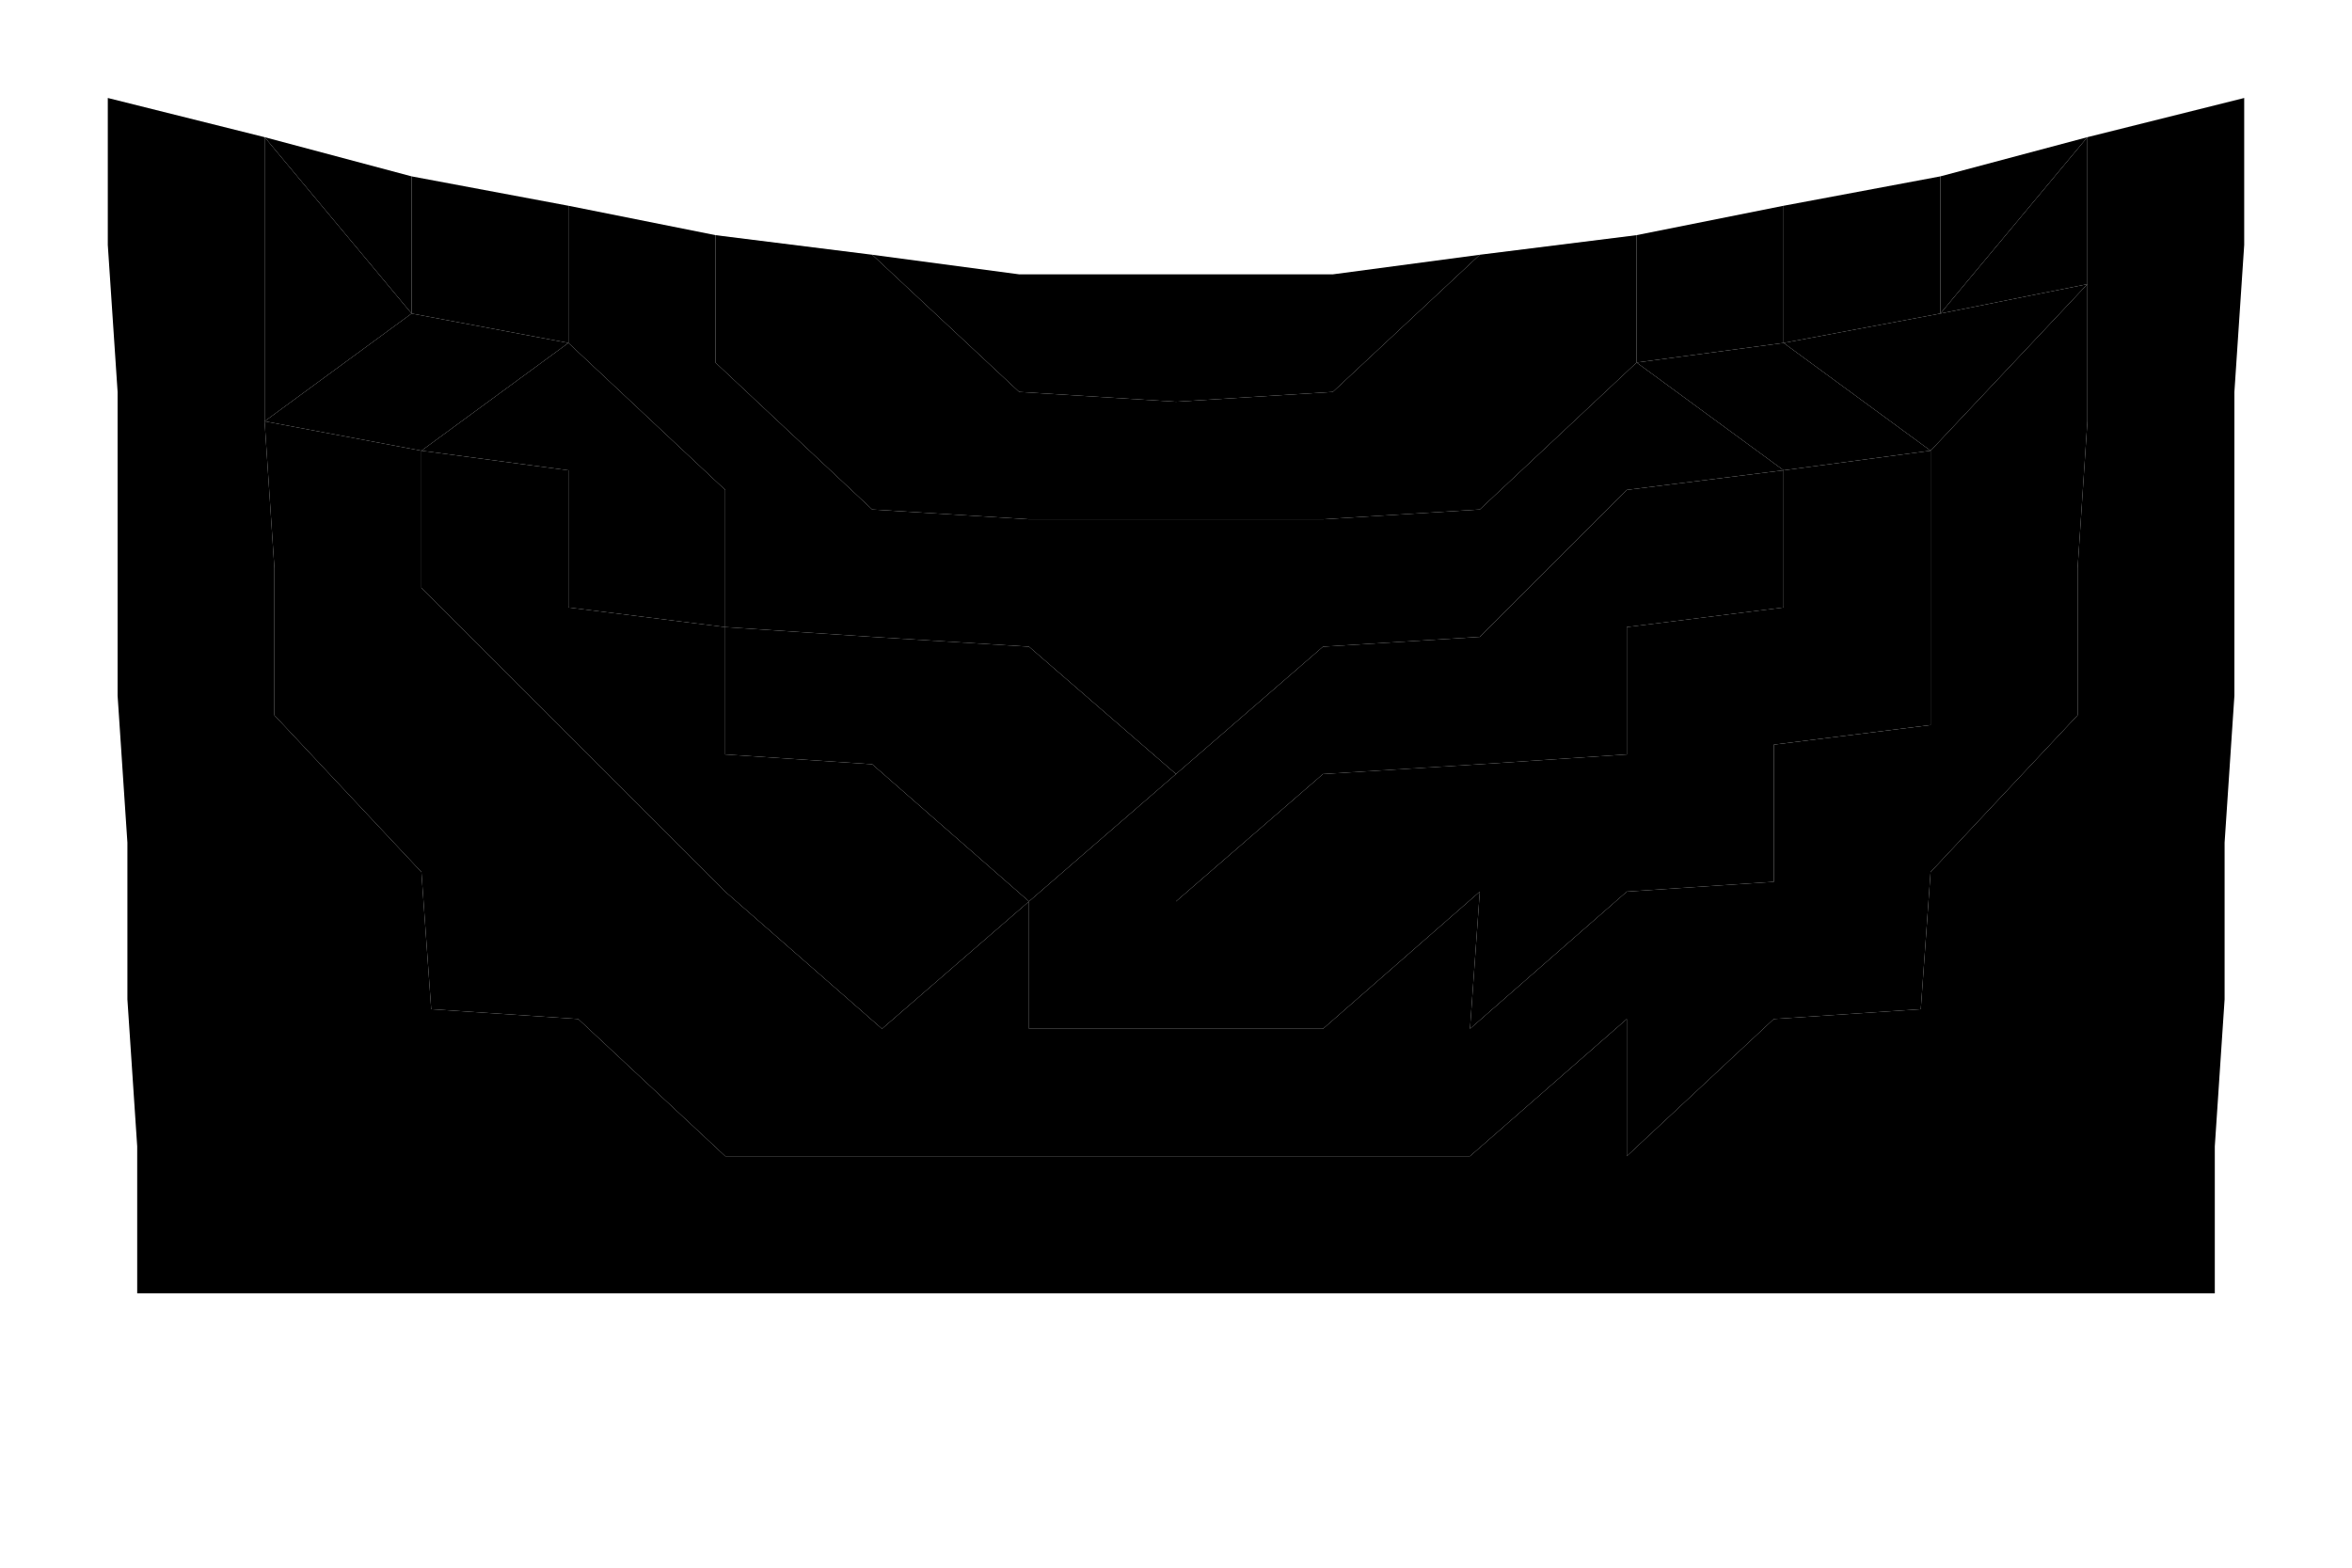
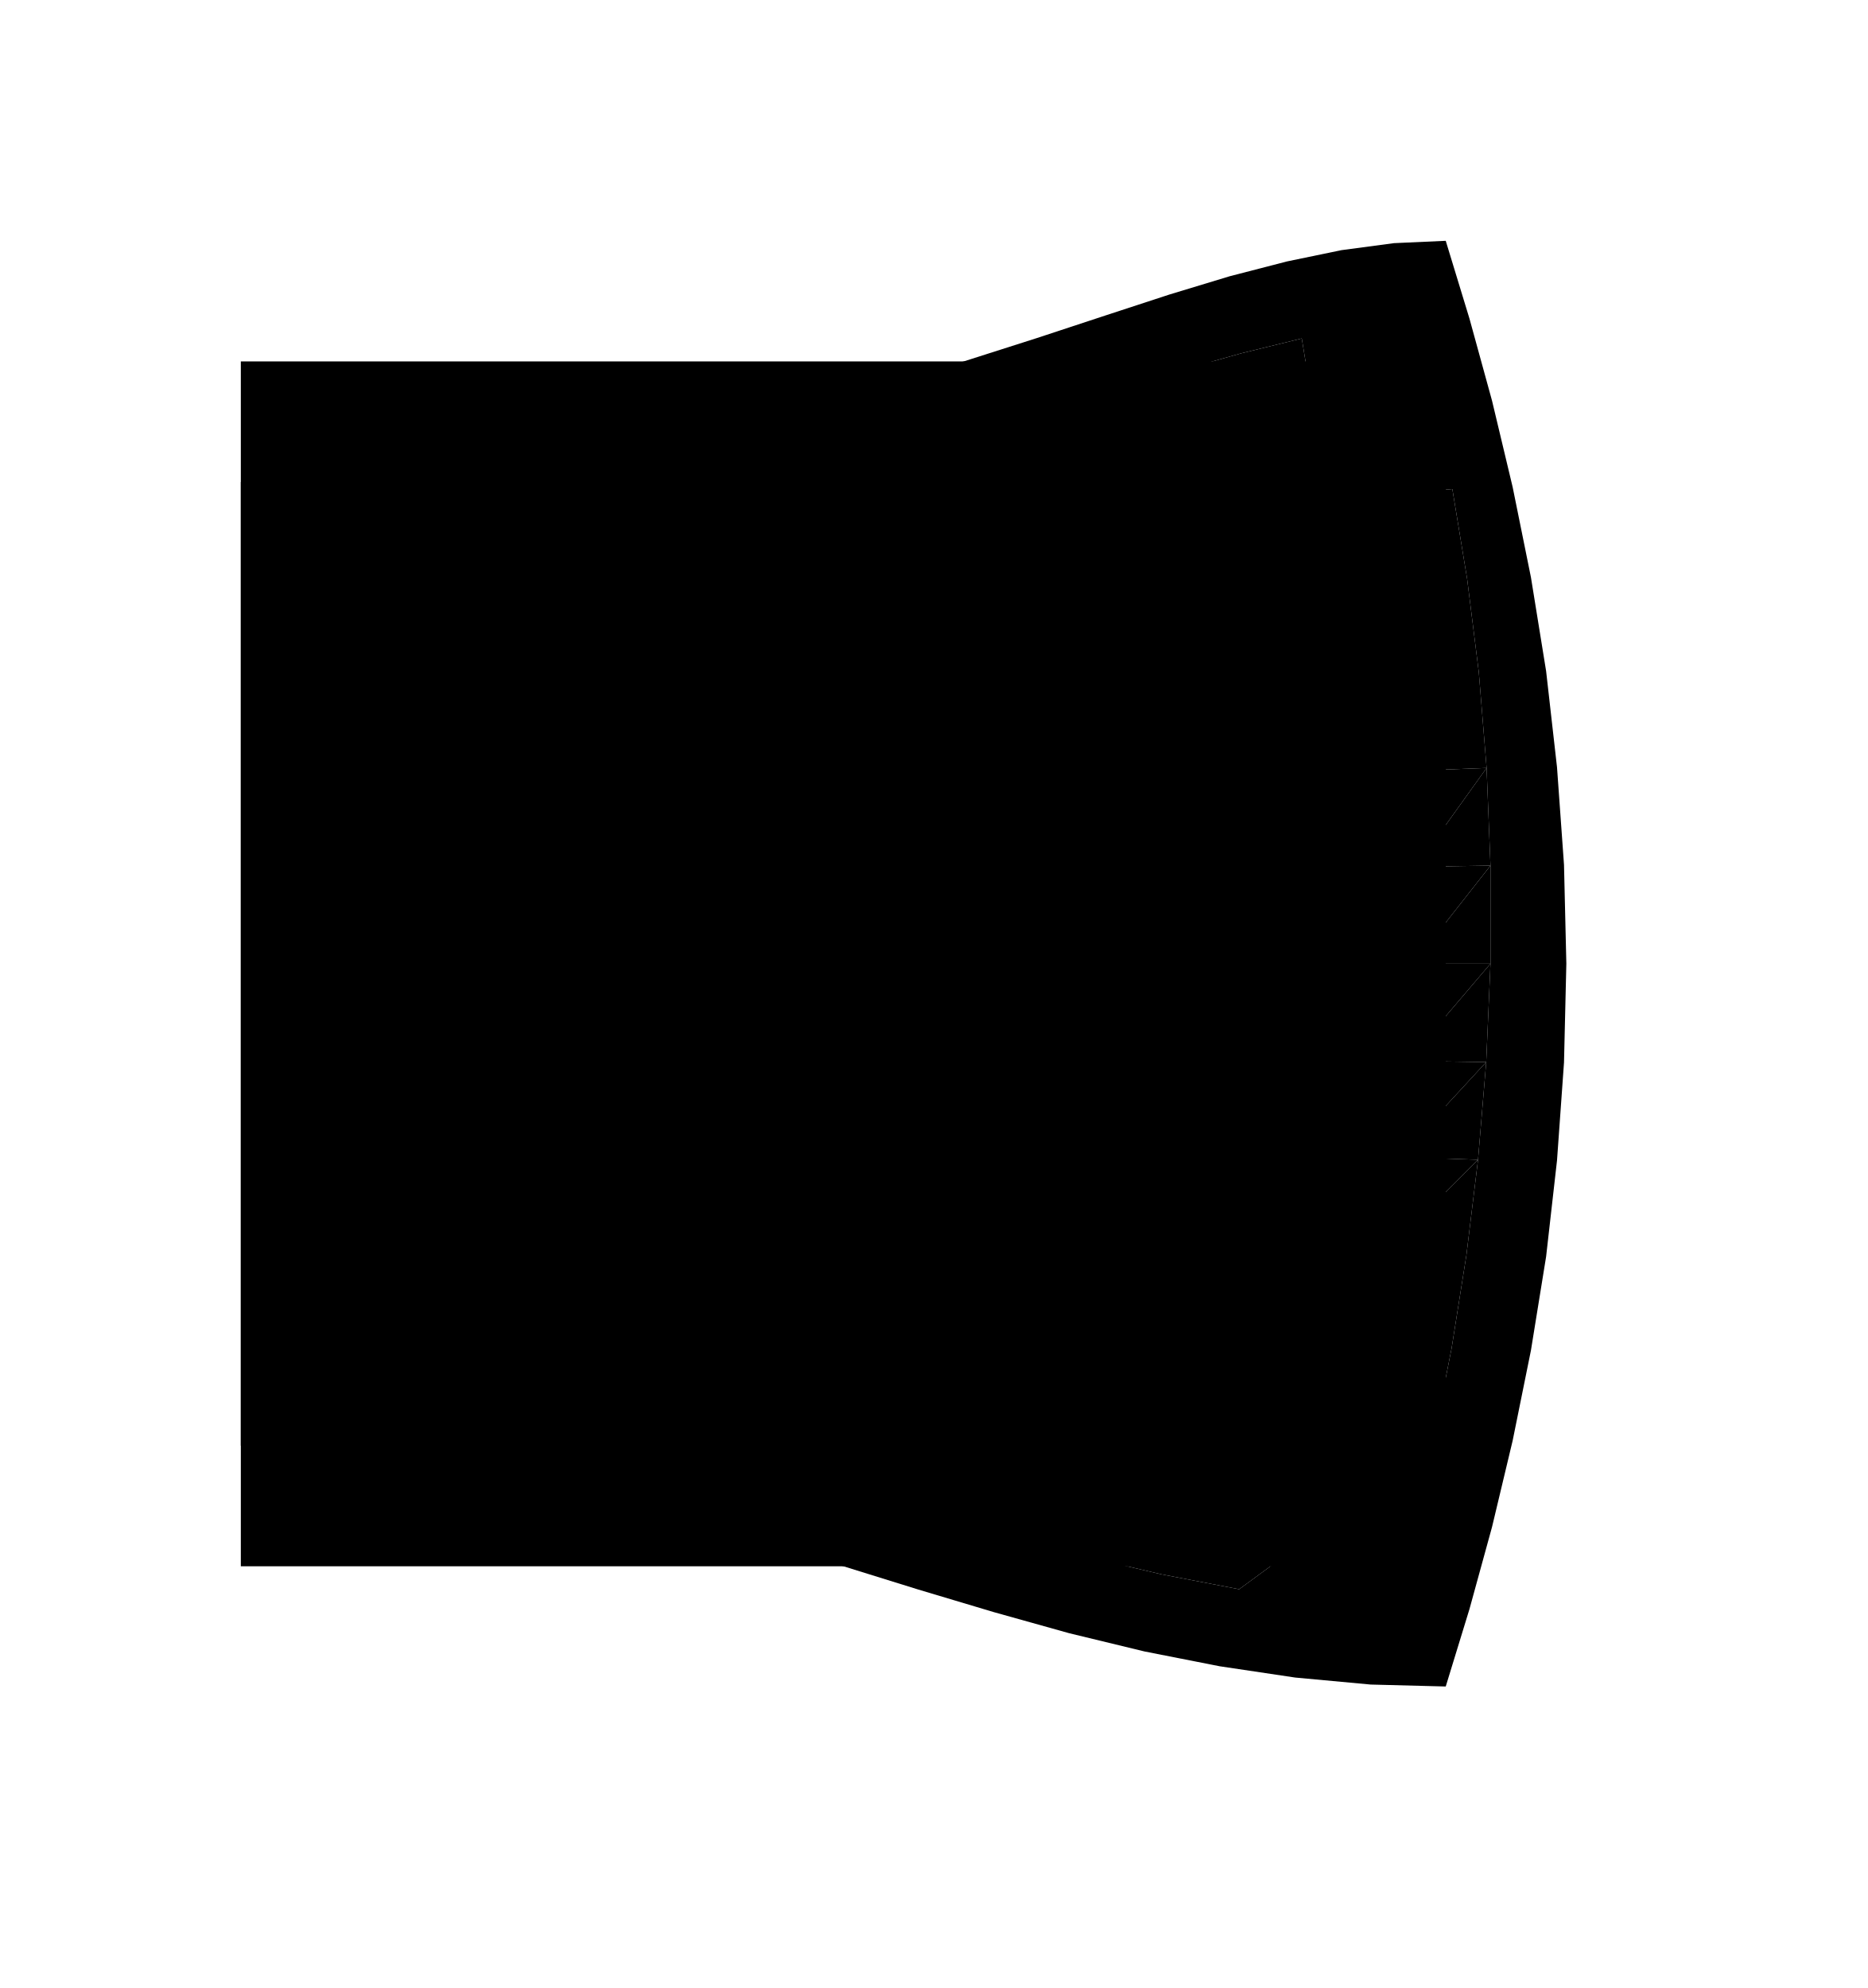
- <svg xmlns="http://www.w3.org/2000/svg" viewBox="0 0 240 160" class="mesh thumb" aria-hidden="true" focusable="false">
-   <path class="b0" d="M28 58L12 56L27 43ZM12 56L12 40L27 43ZM27 14L11 25L11 10ZM11 25L27 14L27 29ZM12 40L11 25L27 43ZM11 25L27 29L27 43ZM12 56L28 73L12 71ZM28 73L12 56L28 58ZM28 73L13 86L12 71ZM13 86L28 73L28 87ZM13 86L28 87L28 102ZM13 102L13 86L28 102ZM14 117L29 132L14 132ZM29 132L14 117L29 117ZM14 117L13 102L28 102ZM29 117L14 117L28 102ZM228 40L228 56L213 43ZM228 56L212 58L213 43ZM212 73L228 56L228 71ZM228 56L212 73L212 58ZM227 86L212 73L228 71ZM212 73L227 86L212 87ZM227 86L227 102L212 102ZM212 87L227 86L212 102ZM229 25L213 14L229 10ZM213 14L229 25L213 29ZM213 29L229 25L213 43ZM229 25L228 40L213 43ZM196 117L196 132L181 132ZM196 117L181 132L181 118ZM197 89L212 73L212 87ZM166 118L181 104L181 118ZM165 132L166 118L181 132ZM181 132L166 118L181 118ZM28 73L43 89L28 87ZM28 87L43 89L28 102ZM43 89L44 103L28 102ZM29 132L44 117L44 132ZM44 117L29 132L29 117ZM44 117L59 132L44 132ZM59 132L44 117L59 118ZM44 117L29 117L28 102ZM44 103L44 117L28 102ZM44 117L44 103L59 104ZM59 118L44 117L59 104ZM74 118L90 132L75 132ZM90 132L74 118L90 118ZM59 132L74 118L75 132ZM74 118L59 132L59 118ZM74 118L59 118L59 104ZM135 118L135 132L120 118ZM120 118L135 132L120 132ZM226 117L211 117L227 102ZM227 102L211 117L212 102ZM211 132L211 117L226 132ZM211 117L226 117L226 132ZM196 132L211 117L211 132ZM196 117L211 117L196 132ZM196 103L212 87L212 102ZM196 103L197 89L212 87ZM211 117L196 103L212 102ZM196 103L211 117L196 117ZM196 103L196 117L181 118ZM181 104L196 103L181 118ZM135 132L150 118L150 132ZM150 118L135 132L135 118ZM150 118L165 132L150 132ZM150 118L166 118L165 132ZM166 118L150 118L166 104ZM105 118L120 118L120 132ZM105 132L105 118L120 132ZM105 118L90 132L90 118ZM105 118L105 132L90 132Z" />
-   <path class="b1" d="M43 60L28 73L28 58ZM28 73L43 60L43 74ZM43 60L28 58L27 43ZM43 46L43 60L27 43ZM27 14L42 32L27 29ZM27 29L42 32L27 43ZM74 91L90 105L74 104ZM198 32L213 14L213 29ZM197 46L213 29L213 43ZM212 73L197 89L197 74ZM197 89L181 76L197 74ZM181 76L197 89L181 90ZM181 104L166 118L166 104ZM43 89L28 73L43 74ZM90 105L74 118L74 104ZM74 118L90 105L90 118ZM74 118L59 104L74 104ZM90 105L105 92L105 105ZM135 105L151 91L150 105ZM212 73L197 60L212 58ZM197 60L212 73L197 74ZM212 58L197 60L213 43ZM197 60L197 46L213 43ZM166 91L181 104L166 104ZM181 104L166 91L181 90ZM166 91L166 104L150 105ZM197 89L196 103L181 90ZM196 103L181 104L181 90ZM150 118L135 105L150 105ZM135 105L150 118L135 118ZM166 104L150 118L150 105ZM59 90L74 91L74 104ZM59 104L59 90L74 104ZM43 89L59 90L44 103ZM44 103L59 90L59 104ZM120 105L135 118L120 118ZM120 105L135 105L135 118ZM105 118L120 105L120 118ZM120 105L105 118L105 105ZM90 105L105 118L90 118ZM105 118L90 105L105 105ZM59 76L43 89L43 74ZM59 76L59 90L43 89ZM59 90L59 76L74 91ZM43 60L59 76L43 74Z" />
-   <path class="b2" d="M42 32L27 14L42 18ZM42 32L43 46L27 43ZM120 92L135 79L135 92ZM135 79L151 91L135 92ZM151 91L135 79L151 78ZM90 105L74 91L89 91ZM213 14L198 32L198 18ZM197 46L198 32L213 29ZM198 32L197 46L182 35ZM105 92L89 91L89 78ZM120 92L105 92L120 79ZM105 92L90 105L89 91ZM151 91L135 105L135 92ZM151 91L166 91L150 105ZM166 77L151 91L151 78ZM166 77L166 91L151 91ZM166 77L181 76L181 90ZM166 91L166 77L181 90ZM42 32L58 35L43 46ZM58 62L43 60L43 46ZM58 48L58 62L43 46ZM74 91L74 77L89 91ZM89 91L74 77L89 78ZM120 105L105 92L120 92ZM105 92L120 105L105 105ZM120 105L120 92L135 92ZM135 105L120 105L135 92ZM197 46L182 62L182 48ZM197 60L182 62L197 46ZM181 76L182 62L197 74ZM182 62L197 60L197 74ZM166 77L166 64L181 76ZM166 64L182 62L181 76ZM59 76L74 77L74 91ZM58 62L59 76L43 60ZM59 76L58 62L74 64ZM74 77L59 76L74 64Z" />
-   <path class="b3" d="M135 79L120 92L120 79ZM105 79L105 66L120 79ZM89 65L105 66L89 78ZM105 66L105 79L89 78ZM198 18L198 32L182 21ZM182 21L198 32L182 35ZM197 46L182 48L182 35ZM105 79L105 92L89 78ZM105 92L105 79L120 79ZM182 48L167 37L182 35ZM58 35L58 48L43 46ZM58 48L58 35L74 50ZM58 35L42 32L42 18ZM58 21L58 35L42 18ZM74 64L58 62L74 50ZM58 62L58 48L74 50ZM74 77L89 65L89 78ZM74 77L74 64L89 65ZM135 66L135 79L120 79ZM166 64L166 50L182 48ZM182 62L166 64L182 48ZM135 79L151 65L151 78ZM135 66L151 65L135 79ZM151 65L166 77L151 78ZM151 65L166 64L166 77ZM166 64L151 65L166 50Z" />
-   <path class="b4" d="M73 37L89 52L74 50ZM89 52L105 66L89 65ZM105 66L89 52L105 53ZM105 66L120 66L120 79ZM89 52L74 64L74 50ZM74 64L89 52L89 65ZM120 53L105 66L105 53ZM105 66L120 53L120 66ZM166 50L167 37L182 48ZM167 37L167 24L182 21ZM167 37L182 21L182 35ZM151 52L167 37L166 50ZM58 35L73 37L74 50ZM73 37L58 35L73 24ZM58 35L58 21L73 24ZM120 66L135 66L120 79ZM120 53L135 66L120 66ZM135 66L120 53L135 53ZM151 52L151 65L135 53ZM151 65L135 66L135 53ZM151 65L151 52L166 50Z" />
-   <path class="b5" d="M89 26L73 37L73 24ZM73 37L89 26L89 39ZM89 52L73 37L89 39ZM136 40L151 26L151 39ZM136 40L120 53L120 41ZM120 53L136 40L135 53ZM167 24L167 37L151 26ZM151 26L167 37L151 39ZM151 52L136 40L151 39ZM136 40L151 52L135 53ZM167 37L151 52L151 39ZM89 26L104 40L89 39ZM104 40L120 53L105 53ZM120 53L104 40L120 41ZM104 40L89 52L89 39ZM89 52L104 40L105 53Z" />
-   <path class="b6" d="M136 40L136 28L151 26ZM136 28L136 40L120 28ZM136 40L120 41L120 28ZM120 41L104 40L120 28ZM104 40L104 28L120 28ZM104 28L104 40L89 26Z" />
+ <svg xmlns="http://www.w3.org/2000/svg" viewBox="0 0 480 511" class="mesh thumb" aria-hidden="true" focusable="false">
+   <path class="b0" d="M61.9 371.6L61.9 352.9L81.7 353.4ZM61.9 352.9L61.9 335.3L82.1 335.8ZM61.9 335.3L61.9 318.8L82.4 319.3ZM61.9 318.8L61.9 303.3L82.8 303.7ZM61.9 303.3L61.9 288.6L83.2 288.9ZM61.9 288.6L61.9 274.6L83.6 274.8ZM61.9 274.6L61.9 261.1L83.9 261.2ZM61.9 261.1L61.9 247.7L84.3 247.7ZM61.9 247.7L61.9 234.4L84.7 234.3ZM61.9 234.4L61.9 220.9L85.1 220.7ZM61.9 220.9L61.9 206.9L85.5 206.6ZM61.9 206.9L61.9 192.2L85.8 191.8ZM61.9 192.2L61.9 176.7L86.2 176.2ZM61.9 176.7L61.9 160.2L86.6 159.7ZM61.9 160.2L61.9 142.6L87 142ZM61.9 142.6L61.9 123.9L87.3 123.3ZM81.3 372.2L81.7 353.4L101.4 355.2ZM81.7 353.4L82.1 335.8L102.2 337.4ZM82.1 335.8L82.4 319.3L102.9 320.7ZM86.2 176.2L86.6 159.7L111.1 158ZM86.6 159.7L87 142L111.8 140.3ZM87 142L87.3 123.3L112.5 121.5ZM100.6 374L101.4 355.2L121.1 358ZM101.4 355.2L102.2 337.4L122.3 340.1ZM111.1 158L111.8 140.3L136.2 137.5ZM111.8 140.3L112.5 121.5L137.2 118.7ZM120 376.8L121.1 358L140.9 361.7ZM136.2 137.5L137.2 118.7L161.3 114.8ZM139.4 380.7L140.9 361.7L160.6 366.4ZM160.2 133.7L161.3 114.8L184.5 110.1ZM158.7 385.4L160.6 366.4L180.3 371.6ZM183.4 129.1L184.5 110.1L206.7 104.8ZM178.1 390.7L180.3 371.6L200.1 377.3ZM205.7 123.9L206.7 104.8L227.8 98.9ZM197.4 396.5L200.1 377.3L219.8 383.2ZM227.2 118.2L227.8 98.9L247.7 92.9ZM216.8 402.6L219.8 383.2L239.5 389.2ZM247.6 112.3L247.7 92.9L266.5 86.9ZM236.1 408.6L239.5 389.2L259.3 394.8ZM267 106.3L266.5 86.9L284.1 81.1ZM255.5 414.4L259.3 394.8L279 400.1ZM285.3 100.6L284.1 81.1L300.6 75.7ZM274.8 419.8L279 400.1L298.7 404.7ZM302.7 95.4L300.6 75.7L316.1 71ZM294.2 424.5L298.7 404.7L318.5 408.5ZM319.1 90.8L316.1 71L330.8 67.2ZM313.5 428.3L318.5 408.5L338.2 411.3ZM338 107.8L334.6 87L349.5 84.2ZM334.6 87L330.8 67.2L344.8 64.3ZM332.9 431.2L338.2 411.3L357.9 413ZM338.2 411.3L343.3 390.3L363.4 391.9ZM357.3 127.2L353.7 105.2L368.8 103.6ZM353.7 105.2L349.5 84.2L363.8 82.5ZM349.5 84.2L344.8 64.3L358.3 62.5ZM352.3 433L357.9 413L377.7 413.6ZM357.9 413L363.4 391.9L383.5 392.5ZM363.4 391.9L368.5 369.8L388.8 370.3ZM368.5 369.8L373.1 346.6L393.5 347.1ZM373.1 346.6L376.9 322.7L397.4 323ZM376.9 322.7L379.9 298.1L400.2 298.3ZM379.9 298.1L382 273L402 273.1ZM382 273L383.1 247.7L402.6 247.7ZM383.1 247.7L383.1 222.5L402 222.3ZM383.1 222.5L382.1 197.4L400.2 197.2ZM382.1 197.4L380.1 172.8L397.4 172.5ZM380.1 172.8L377.1 148.8L393.5 148.4ZM377.1 148.8L373.3 125.7L388.8 125.2ZM373.3 125.7L368.8 103.6L383.5 103ZM368.8 103.6L363.8 82.5L377.7 81.9ZM363.8 82.5L358.3 62.5L371.6 61.9ZM61.9 371.6L81.3 372.2L81.7 353.4ZM61.9 352.9L81.7 353.4L82.1 335.8ZM61.9 335.3L82.1 335.8L82.4 319.3ZM61.9 318.8L82.4 319.3L82.8 303.7ZM61.9 303.3L82.8 303.7L83.2 288.9ZM61.9 288.6L83.2 288.9L83.6 274.8ZM61.9 274.6L83.6 274.8L83.9 261.2ZM61.9 261.1L83.9 261.2L84.3 247.7ZM61.9 247.7L84.3 247.7L84.7 234.3ZM61.9 234.4L84.7 234.3L85.1 220.7ZM61.9 220.9L85.1 220.7L85.5 206.6ZM61.9 206.9L85.5 206.6L85.8 191.8ZM61.9 192.2L85.8 191.8L86.2 176.2ZM61.9 176.7L86.2 176.2L86.6 159.7ZM61.9 160.2L86.6 159.7L87 142ZM61.9 142.6L87 142L87.3 123.3ZM81.3 372.2L100.6 374L101.4 355.2ZM81.7 353.4L101.4 355.2L102.2 337.4ZM82.1 335.8L102.2 337.4L102.9 320.7ZM86.6 159.7L111.1 158L111.8 140.3ZM87 142L111.8 140.3L112.5 121.5ZM100.6 374L120 376.8L121.1 358ZM101.4 355.2L121.1 358L122.3 340.1ZM111.8 140.3L136.2 137.5L137.2 118.7ZM120 376.8L139.4 380.7L140.9 361.7ZM136.2 137.5L160.2 133.7L161.3 114.8ZM139.4 380.7L158.7 385.4L160.6 366.4ZM160.2 133.7L183.4 129.1L184.5 110.1ZM158.7 385.4L178.1 390.7L180.3 371.6ZM183.4 129.1L205.7 123.9L206.7 104.8ZM178.1 390.7L197.4 396.5L200.1 377.3ZM205.7 123.9L227.2 118.2L227.8 98.9ZM197.4 396.5L216.8 402.6L219.8 383.2ZM227.2 118.2L247.6 112.3L247.7 92.9ZM216.8 402.6L236.1 408.6L239.5 389.2ZM247.6 112.3L267 106.3L266.5 86.9ZM236.1 408.6L255.5 414.4L259.3 394.8ZM267 106.3L285.3 100.6L284.1 81.1ZM255.5 414.4L274.8 419.8L279 400.1ZM285.3 100.6L302.7 95.4L300.6 75.7ZM274.8 419.8L294.2 424.5L298.7 404.7ZM302.7 95.4L319.1 90.8L316.1 71ZM294.2 424.5L313.5 428.3L318.5 408.5ZM319.1 90.8L334.6 87L330.8 67.2ZM313.5 428.3L332.9 431.2L338.2 411.3ZM318.5 408.5L338.2 411.3L343.3 390.3ZM338 107.8L353.7 105.2L349.5 84.2ZM334.6 87L349.5 84.2L344.8 64.3ZM332.9 431.2L352.3 433L357.9 413ZM338.2 411.3L357.9 413L363.4 391.9ZM343.3 390.3L363.4 391.9L368.5 369.8ZM357.3 127.2L373.3 125.7L368.8 103.6ZM353.7 105.2L368.8 103.6L363.8 82.5ZM349.5 84.2L363.8 82.5L358.3 62.5ZM352.3 433L371.6 433.5L377.7 413.6ZM357.9 413L377.7 413.6L383.5 392.5ZM363.4 391.9L383.5 392.5L388.8 370.3ZM368.5 369.8L388.8 370.3L393.5 347.1ZM373.1 346.6L393.5 347.1L397.4 323ZM376.9 322.7L397.4 323L400.2 298.3ZM379.9 298.1L400.2 298.3L402 273.1ZM382 273L402 273.1L402.6 247.7ZM383.1 247.7L402.6 247.7L402 222.3ZM383.1 222.5L402 222.3L400.2 197.2ZM382.1 197.4L400.2 197.2L397.4 172.5ZM380.1 172.8L397.4 172.5L393.5 148.4ZM377.1 148.8L393.5 148.4L388.8 125.2ZM373.3 125.7L388.8 125.2L383.5 103ZM368.8 103.6L383.5 103L377.7 81.9ZM363.8 82.5L377.7 81.9L371.6 61.9Z" />
+   <path class="b1" d="M82.4 319.3L82.8 303.7L103.7 304.9ZM82.8 303.7L83.2 288.9L104.4 289.9ZM83.2 288.9L83.6 274.8L105.2 275.5ZM83.6 274.8L83.9 261.2L105.9 261.5ZM83.9 261.2L84.3 247.7L106.7 247.7ZM84.3 247.7L84.7 234.3L107.4 234ZM84.7 234.3L85.1 220.7L108.2 220ZM85.1 220.7L85.5 206.6L108.9 205.6ZM85.5 206.6L85.8 191.8L109.6 190.6ZM85.8 191.8L86.2 176.2L110.4 174.8ZM102.2 337.4L102.9 320.7L123.4 323.1ZM109.6 190.6L110.4 174.8L134.3 172.4ZM110.4 174.8L111.1 158L135.3 155.4ZM121.1 358L122.3 340.1L142.4 343.6ZM134.3 172.4L135.3 155.4L159 151.8ZM135.3 155.4L136.2 137.5L160.2 133.7ZM140.9 361.7L142.4 343.6L162.5 348ZM159 151.8L160.2 133.7L183.4 129.1ZM160.6 366.4L162.5 348L182.6 352.9ZM182.2 147.5L183.4 129.1L205.7 123.9ZM204.6 142.6L205.7 123.9L227.2 118.2ZM226.3 137.2L227.2 118.2L247.6 112.3ZM247.1 131.6L247.6 112.3L267 106.3ZM267.1 126L267 106.3L285.3 100.6ZM286.1 120.7L285.3 100.6L302.7 95.4ZM279 400.1L283.1 379.8L303.2 384.1ZM304.2 115.7L302.7 95.4L319.1 90.8ZM298.7 404.7L303.2 384.1L323.3 387.7ZM321.5 111.4L319.1 90.8L334.6 87ZM318.5 408.5L323.3 387.7L343.3 390.3ZM323.3 387.7L327.8 365.9L348.2 368.3ZM340.7 129.6L338 107.8L353.7 105.2ZM343.3 390.3L348.2 368.3L368.5 369.8ZM348.2 368.3L352.5 345.4L373.1 346.6ZM352.5 345.4L356.4 321.7L376.9 322.7ZM363.5 198.1L362.3 173.8L380.1 172.8ZM362.3 173.8L360.2 150.1L377.1 148.8ZM360.2 150.1L357.3 127.2L373.3 125.7ZM82.4 319.3L102.9 320.7L103.7 304.9ZM82.8 303.7L103.7 304.9L104.4 289.9ZM83.2 288.9L104.4 289.9L105.2 275.5ZM85.5 206.6L108.9 205.6L109.6 190.6ZM85.8 191.8L109.6 190.6L110.4 174.8ZM86.2 176.2L110.4 174.8L111.1 158ZM102.2 337.4L122.3 340.1L123.4 323.1ZM110.4 174.8L134.3 172.4L135.3 155.4ZM111.1 158L135.3 155.4L136.2 137.5ZM121.1 358L140.9 361.7L142.4 343.6ZM135.3 155.4L159 151.8L160.2 133.7ZM140.9 361.7L160.6 366.4L162.5 348ZM159 151.8L182.2 147.5L183.4 129.1ZM160.6 366.4L180.3 371.6L182.6 352.9ZM180.3 371.6L200.1 377.3L202.7 358.3ZM200.1 377.3L219.8 383.2L222.8 363.9ZM219.8 383.2L239.5 389.2L242.9 369.5ZM239.5 389.2L259.3 394.8L263 374.8ZM259.3 394.8L279 400.1L283.1 379.8ZM286.1 120.7L304.2 115.7L302.7 95.4ZM279 400.1L298.7 404.7L303.2 384.1ZM304.2 115.7L321.5 111.4L319.1 90.8ZM298.7 404.7L318.5 408.5L323.3 387.7ZM303.2 384.1L323.3 387.7L327.8 365.9ZM321.5 111.4L338 107.8L334.6 87ZM323.3 387.7L343.3 390.3L348.2 368.3ZM327.8 365.9L348.2 368.3L352.5 345.4ZM340.7 129.6L357.3 127.2L353.7 105.2ZM348.2 368.3L368.5 369.8L373.1 346.6ZM352.5 345.4L373.1 346.6L376.9 322.7ZM356.4 321.7L376.9 322.7L379.9 298.1ZM359.5 297.4L379.9 298.1L382 273ZM361.8 272.7L382 273L383.1 247.7ZM363.3 247.7L383.1 247.7L383.1 222.5ZM363.9 222.8L383.1 222.5L382.1 197.4ZM363.5 198.1L382.1 197.4L380.1 172.8ZM362.3 173.8L380.1 172.8L377.1 148.8ZM360.2 150.1L377.1 148.8L373.3 125.7Z" />
+   <path class="b2" d="M102.9 320.7L103.7 304.9L124.5 307ZM103.7 304.9L104.4 289.9L125.7 291.5ZM104.4 289.9L105.2 275.5L126.8 276.6ZM105.2 275.5L105.9 261.5L127.9 262.1ZM107.4 234L108.2 220L131.1 218.9ZM108.2 220L108.9 205.6L132.2 204ZM108.9 205.6L109.6 190.6L133.2 188.5ZM122.3 340.1L123.4 323.1L143.9 326.3ZM123.4 323.1L124.5 307L145.4 309.7ZM133.2 188.5L134.3 172.4L157.8 169.2ZM142.4 343.6L143.9 326.3L164.4 330.2ZM157.8 169.2L159 151.8L182.2 147.5ZM180.9 165.3L182.2 147.5L204.6 142.6ZM180.3 371.6L182.6 352.9L202.7 358.3ZM203.4 160.8L204.6 142.6L226.3 137.2ZM200.1 377.3L202.7 358.3L222.8 363.9ZM219.8 383.2L222.8 363.9L242.9 369.5ZM239.5 389.2L242.9 369.5L263 374.8ZM266.8 145.9L267.1 126L286.1 120.7ZM259.3 394.8L263 374.8L283.1 379.8ZM286.4 141.1L286.1 120.7L304.2 115.7ZM283.1 379.8L287 358.8L307.4 362.7ZM305.3 136.7L304.2 115.7L321.5 111.4ZM303.2 384.1L307.4 362.7L327.8 365.9ZM324.6 154.8L323.4 132.8L340.7 129.6ZM323.4 132.8L321.5 111.4L338 107.8ZM327.8 365.9L332 343.4L352.5 345.4ZM332 343.4L335.7 320.1L356.4 321.7ZM344 175.4L342.7 152.1L360.2 150.1ZM342.7 152.1L340.7 129.6L357.3 127.2ZM356.4 321.7L359.5 297.4L379.9 298.1ZM359.5 297.4L361.8 272.7L382 273ZM361.8 272.7L363.3 247.7L383.1 247.7ZM363.3 247.7L363.9 222.8L383.1 222.5ZM363.9 222.8L363.5 198.1L382.1 197.4ZM83.6 274.8L105.2 275.5L105.9 261.5ZM83.9 261.2L105.9 261.5L106.7 247.7ZM84.3 247.7L106.7 247.7L107.4 234ZM84.7 234.3L107.4 234L108.2 220ZM85.1 220.7L108.2 220L108.9 205.6ZM102.9 320.7L123.4 323.1L124.5 307ZM103.7 304.9L124.5 307L125.7 291.5ZM108.9 205.6L132.2 204L133.2 188.5ZM109.6 190.6L133.2 188.5L134.3 172.4ZM122.3 340.1L142.4 343.6L143.9 326.3ZM123.4 323.1L143.9 326.3L145.4 309.7ZM134.3 172.4L157.8 169.2L159 151.8ZM142.4 343.6L162.5 348L164.4 330.2ZM157.8 169.2L180.9 165.3L182.2 147.5ZM162.5 348L182.6 352.9L184.8 334.7ZM182.2 147.5L204.6 142.6L205.7 123.9ZM182.6 352.9L202.7 358.3L205.3 339.5ZM204.6 142.6L226.3 137.2L227.2 118.2ZM226.3 137.2L247.1 131.6L247.6 112.3ZM247.1 131.6L267.1 126L267 106.3ZM242.9 369.5L263 374.8L266.6 354.4ZM267.1 126L286.1 120.7L285.3 100.6ZM263 374.8L283.1 379.8L287 358.8ZM283.1 379.8L303.2 384.1L307.4 362.7ZM305.3 136.7L323.4 132.8L321.5 111.4ZM307.4 362.7L327.8 365.9L332 343.4ZM324.6 154.8L342.7 152.1L340.7 129.6ZM323.4 132.8L340.7 129.6L338 107.8ZM332 343.4L352.5 345.4L356.4 321.7ZM335.7 320.1L356.4 321.7L359.5 297.4ZM338.9 296.3L359.5 297.4L361.8 272.7ZM344.2 223.4L363.9 222.8L363.5 198.1ZM344.5 199.2L363.5 198.1L362.3 173.8ZM344 175.4L362.3 173.8L360.2 150.1ZM342.7 152.1L360.2 150.1L357.3 127.2Z" />
+   <path class="b3" d="M105.9 261.5L106.7 247.7L129 247.7ZM106.7 247.7L107.4 234L130.1 233.4ZM124.5 307L125.7 291.5L146.9 293.6ZM125.7 291.5L126.8 276.6L148.3 278.1ZM131.1 218.9L132.2 204L155.3 201.8ZM132.2 204L133.2 188.5L156.6 185.8ZM143.9 326.3L145.4 309.7L166.2 313ZM155.3 201.8L156.6 185.8L179.5 182.5ZM156.6 185.8L157.8 169.2L180.9 165.3ZM162.5 348L164.4 330.2L184.8 334.7ZM164.4 330.2L166.2 313L187.1 316.8ZM179.5 182.5L180.9 165.3L203.4 160.8ZM182.6 352.9L184.8 334.7L205.3 339.5ZM202.7 358.3L205.3 339.5L225.8 344.5ZM225.2 156L226.3 137.2L247.1 131.6ZM222.8 363.9L225.8 344.5L246.2 349.5ZM246.4 151L247.1 131.6L267.1 126ZM242.9 369.5L246.2 349.5L266.6 354.4ZM263 374.8L266.6 354.4L287 358.8ZM286.3 161.9L286.4 141.1L305.3 136.7ZM287 358.8L290.8 337.3L311.4 340.6ZM305.8 158.2L305.3 136.7L323.4 132.8ZM307.4 362.7L311.4 340.6L332 343.4ZM311.4 340.6L315 318L335.7 320.1ZM325 200.7L325.1 177.5L344 175.4ZM325.1 177.5L324.6 154.8L342.7 152.1ZM335.7 320.1L338.9 296.3L359.5 297.4ZM338.9 296.3L341.4 272.1L361.8 272.7ZM341.4 272.1L343.2 247.7L363.3 247.7ZM343.2 247.7L344.2 223.4L363.9 222.8ZM344.2 223.4L344.5 199.2L363.5 198.1ZM344.5 199.2L344 175.4L362.3 173.8ZM104.4 289.9L125.7 291.5L126.8 276.6ZM105.2 275.5L126.8 276.6L127.9 262.1ZM105.9 261.5L127.9 262.1L129 247.7ZM106.7 247.7L129 247.7L130.1 233.4ZM107.4 234L130.1 233.4L131.1 218.9ZM108.2 220L131.1 218.9L132.2 204ZM124.5 307L145.4 309.7L146.9 293.6ZM125.7 291.5L146.9 293.6L148.3 278.1ZM132.2 204L155.3 201.8L156.6 185.8ZM133.2 188.5L156.6 185.8L157.8 169.2ZM143.9 326.3L164.4 330.2L166.2 313ZM156.6 185.8L179.5 182.5L180.9 165.3ZM164.4 330.2L184.8 334.7L187.1 316.8ZM180.9 165.3L203.4 160.8L204.6 142.6ZM203.4 160.8L225.2 156L226.3 137.2ZM202.7 358.3L222.8 363.9L225.8 344.5ZM225.2 156L246.4 151L247.1 131.6ZM222.8 363.9L242.9 369.5L246.2 349.5ZM246.4 151L266.8 145.9L267.1 126ZM266.8 145.9L286.4 141.1L286.1 120.7ZM266.6 354.4L287 358.8L290.8 337.3ZM286.3 161.9L305.8 158.2L305.3 136.7ZM286.4 141.1L305.3 136.7L304.2 115.7ZM287 358.8L307.4 362.7L311.4 340.6ZM290.8 337.3L311.4 340.6L315 318ZM305.8 158.2L324.6 154.8L323.4 132.8ZM311.4 340.6L332 343.4L335.7 320.1ZM315 318L335.7 320.1L338.9 296.3ZM325 200.7L344.5 199.2L344 175.4ZM325.1 177.5L344 175.4L342.7 152.1ZM341.4 272.1L361.8 272.7L363.3 247.7ZM343.2 247.7L363.3 247.7L363.9 222.8Z" />
+   <path class="b4" d="M126.8 276.6L127.9 262.1L149.8 262.8ZM127.9 262.1L129 247.7L151.2 247.7ZM129 247.7L130.1 233.4L152.6 232.7ZM130.1 233.4L131.1 218.9L154 217.4ZM145.4 309.7L146.9 293.6L168.1 296.2ZM146.9 293.6L148.3 278.1L169.9 279.9ZM152.6 232.7L154 217.4L176.5 215.6ZM154 217.4L155.3 201.8L178.1 199.2ZM166.2 313L168.1 296.2L189.2 299.2ZM178.1 199.2L179.5 182.5L202 178.7ZM184.8 334.7L187.1 316.8L207.9 320.9ZM200.5 196.3L202 178.7L224 174.6ZM202 178.7L203.4 160.8L225.2 156ZM205.3 339.5L207.9 320.9L228.6 325.2ZM224 174.6L225.2 156L246.4 151ZM225.8 344.5L228.6 325.2L249.4 329.4ZM245.4 170.3L246.4 151L266.8 145.9ZM246.2 349.5L249.4 329.4L270.1 333.5ZM266.2 166.1L266.8 145.9L286.4 141.1ZM266.6 354.4L270.1 333.5L290.8 337.3ZM270.1 333.5L273.3 312.4L294.2 315.4ZM285.7 183.1L286.3 161.9L305.8 158.2ZM290.8 337.3L294.2 315.4L315 318ZM294.2 315.4L297.3 293L318.1 294.8ZM305.1 202.4L305.7 180.1L325.1 177.5ZM305.7 180.1L305.8 158.2L324.6 154.8ZM315 318L318.1 294.8L338.9 296.3ZM318.1 294.8L320.8 271.4L341.4 272.1ZM320.8 271.4L322.8 247.7L343.2 247.7ZM322.8 247.7L324.2 224.1L344.2 223.4ZM324.2 224.1L325 200.7L344.5 199.2ZM126.8 276.6L148.3 278.1L149.8 262.8ZM127.9 262.1L149.8 262.8L151.2 247.7ZM129 247.7L151.2 247.7L152.6 232.7ZM130.1 233.4L152.6 232.7L154 217.4ZM131.1 218.9L154 217.4L155.3 201.8ZM145.4 309.7L166.2 313L168.1 296.2ZM146.9 293.6L168.1 296.2L169.9 279.9ZM154 217.4L176.5 215.6L178.1 199.2ZM155.3 201.8L178.1 199.2L179.5 182.5ZM166.2 313L187.1 316.8L189.2 299.2ZM178.1 199.2L200.5 196.3L202 178.7ZM179.5 182.5L202 178.7L203.4 160.8ZM184.8 334.7L205.3 339.5L207.9 320.9ZM202 178.7L224 174.6L225.2 156ZM205.3 339.5L225.8 344.5L228.6 325.2ZM224 174.6L245.4 170.3L246.4 151ZM225.8 344.5L246.2 349.5L249.4 329.4ZM245.4 170.3L266.2 166.1L266.8 145.9ZM246.2 349.5L266.6 354.4L270.1 333.5ZM249.4 329.4L270.1 333.5L273.3 312.4ZM266.2 166.1L286.3 161.9L286.4 141.1ZM270.1 333.5L290.8 337.3L294.2 315.4ZM285.7 183.1L305.7 180.1L305.8 158.2ZM294.2 315.4L315 318L318.1 294.8ZM297.3 293L318.1 294.8L320.8 271.4ZM305.1 202.4L325 200.7L325.1 177.5ZM305.7 180.1L325.1 177.5L324.6 154.8ZM318.1 294.8L338.9 296.3L341.4 272.1ZM320.8 271.4L341.4 272.1L343.2 247.7ZM322.8 247.7L343.2 247.7L344.2 223.4ZM324.2 224.1L344.2 223.4L344.5 199.2Z" />
+   <path class="b5" d="M148.3 278.1L149.8 262.8L171.6 263.7ZM149.8 262.8L151.2 247.7L173.3 247.7ZM151.2 247.7L152.6 232.7L175 231.7ZM168.1 296.2L169.9 279.9L191.3 281.9ZM169.9 279.9L171.6 263.7L193.3 264.8ZM175 231.7L176.5 215.6L198.9 213.6ZM176.5 215.6L178.1 199.2L200.5 196.3ZM187.1 316.8L189.2 299.2L210.3 302.4ZM189.2 299.2L191.3 281.9L212.7 284.1ZM198.9 213.6L200.5 196.3L222.5 193ZM207.9 320.9L210.3 302.4L231.4 305.8ZM222.5 193L224 174.6L245.4 170.3ZM228.6 325.2L231.4 305.8L252.4 309.2ZM244.1 189.7L245.4 170.3L266.2 166.1ZM249.4 329.4L252.4 309.2L273.3 312.4ZM263.8 206.7L265.2 186.3L285.7 183.1ZM265.2 186.3L266.2 166.1L286.3 161.9ZM273.3 312.4L276.3 291L297.3 293ZM283.1 226.1L284.6 204.5L305.1 202.4ZM284.6 204.5L285.7 183.1L305.7 180.1ZM297.3 293L299.9 270.5L320.8 271.4ZM299.9 270.5L302.1 247.7L322.8 247.7ZM302.1 247.7L303.9 225L324.2 224.1ZM303.9 225L305.1 202.4L325 200.7ZM148.3 278.1L169.9 279.9L171.6 263.7ZM149.8 262.8L171.6 263.7L173.3 247.7ZM151.2 247.7L173.3 247.7L175 231.7ZM152.6 232.7L175 231.7L176.5 215.6ZM168.1 296.2L189.2 299.2L191.3 281.9ZM169.9 279.9L191.3 281.9L193.3 264.8ZM176.5 215.6L198.9 213.6L200.5 196.3ZM187.1 316.8L207.9 320.9L210.3 302.4ZM189.2 299.2L210.3 302.4L212.7 284.1ZM200.5 196.3L222.5 193L224 174.6ZM207.9 320.9L228.6 325.2L231.4 305.8ZM222.5 193L244.1 189.7L245.4 170.3ZM228.6 325.2L249.4 329.4L252.4 309.2ZM244.1 189.7L265.2 186.3L266.2 166.1ZM252.4 309.2L273.3 312.4L276.3 291ZM263.8 206.7L284.6 204.5L285.7 183.1ZM265.2 186.3L285.7 183.1L286.3 161.9ZM273.3 312.4L294.2 315.4L297.3 293ZM276.3 291L297.3 293L299.9 270.5ZM283.1 226.1L303.9 225L305.1 202.4ZM284.6 204.5L305.1 202.4L305.7 180.1ZM299.9 270.5L320.8 271.4L322.8 247.7ZM302.1 247.7L322.8 247.7L324.2 224.1ZM303.9 225L324.2 224.1L325 200.7Z" />
+   <path class="b6" d="M171.6 263.7L173.3 247.7L195.3 247.7ZM173.3 247.7L175 231.7L197.1 230.7ZM191.3 281.9L193.3 264.8L214.9 265.9ZM193.3 264.8L195.3 247.7L217.1 247.7ZM195.3 247.7L197.1 230.7L219 229.6ZM197.1 230.7L198.9 213.6L220.9 211.3ZM210.3 302.4L212.7 284.1L234 286.5ZM212.7 284.1L214.9 265.9L236.4 267.1ZM214.9 265.9L217.1 247.7L238.7 247.7ZM217.1 247.7L219 229.6L240.7 228.4ZM219 229.6L220.9 211.3L242.5 209ZM220.9 211.3L222.5 193L244.1 189.7ZM231.4 305.8L234 286.5L255.2 288.8ZM234 286.5L236.4 267.1L257.8 268.3ZM236.4 267.1L238.7 247.7L260.1 247.7ZM238.7 247.7L240.7 228.4L262.1 227.2ZM240.7 228.4L242.5 209L263.8 206.7ZM242.5 209L244.1 189.7L265.2 186.3ZM252.4 309.2L255.2 288.8L276.3 291ZM255.2 288.8L257.8 268.3L278.9 269.4ZM257.8 268.3L260.1 247.7L281.2 247.7ZM260.1 247.7L262.1 227.2L283.1 226.1ZM262.1 227.2L263.8 206.7L284.6 204.5ZM276.3 291L278.9 269.4L299.9 270.5ZM278.9 269.4L281.2 247.7L302.1 247.7ZM281.2 247.7L283.1 226.1L303.9 225ZM171.6 263.7L193.3 264.8L195.3 247.7ZM173.3 247.7L195.3 247.7L197.1 230.7ZM175 231.7L197.1 230.7L198.9 213.6ZM191.3 281.9L212.7 284.1L214.9 265.9ZM193.3 264.8L214.9 265.9L217.1 247.7ZM195.3 247.7L217.1 247.7L219 229.6ZM197.1 230.7L219 229.6L220.9 211.3ZM198.9 213.6L220.9 211.3L222.5 193ZM210.3 302.4L231.4 305.8L234 286.5ZM212.7 284.1L234 286.5L236.4 267.1ZM214.9 265.9L236.4 267.1L238.7 247.7ZM217.1 247.7L238.7 247.7L240.7 228.4ZM219 229.6L240.7 228.4L242.5 209ZM220.9 211.3L242.5 209L244.1 189.7ZM231.4 305.8L252.4 309.2L255.2 288.8ZM234 286.5L255.2 288.8L257.8 268.3ZM236.4 267.1L257.8 268.3L260.1 247.7ZM238.7 247.7L260.1 247.7L262.1 227.2ZM240.7 228.4L262.1 227.2L263.8 206.7ZM242.5 209L263.8 206.7L265.2 186.3ZM255.2 288.8L276.3 291L278.9 269.4ZM257.8 268.3L278.9 269.4L281.2 247.7ZM260.1 247.7L281.2 247.7L283.1 226.1ZM262.1 227.2L283.1 226.1L284.6 204.5ZM278.9 269.4L299.9 270.5L302.1 247.7ZM281.2 247.7L302.1 247.7L303.9 225Z" />
+   <path class="outline" d="M61.9 402.6H371.6V92.9H61.9Z" />
</svg>
